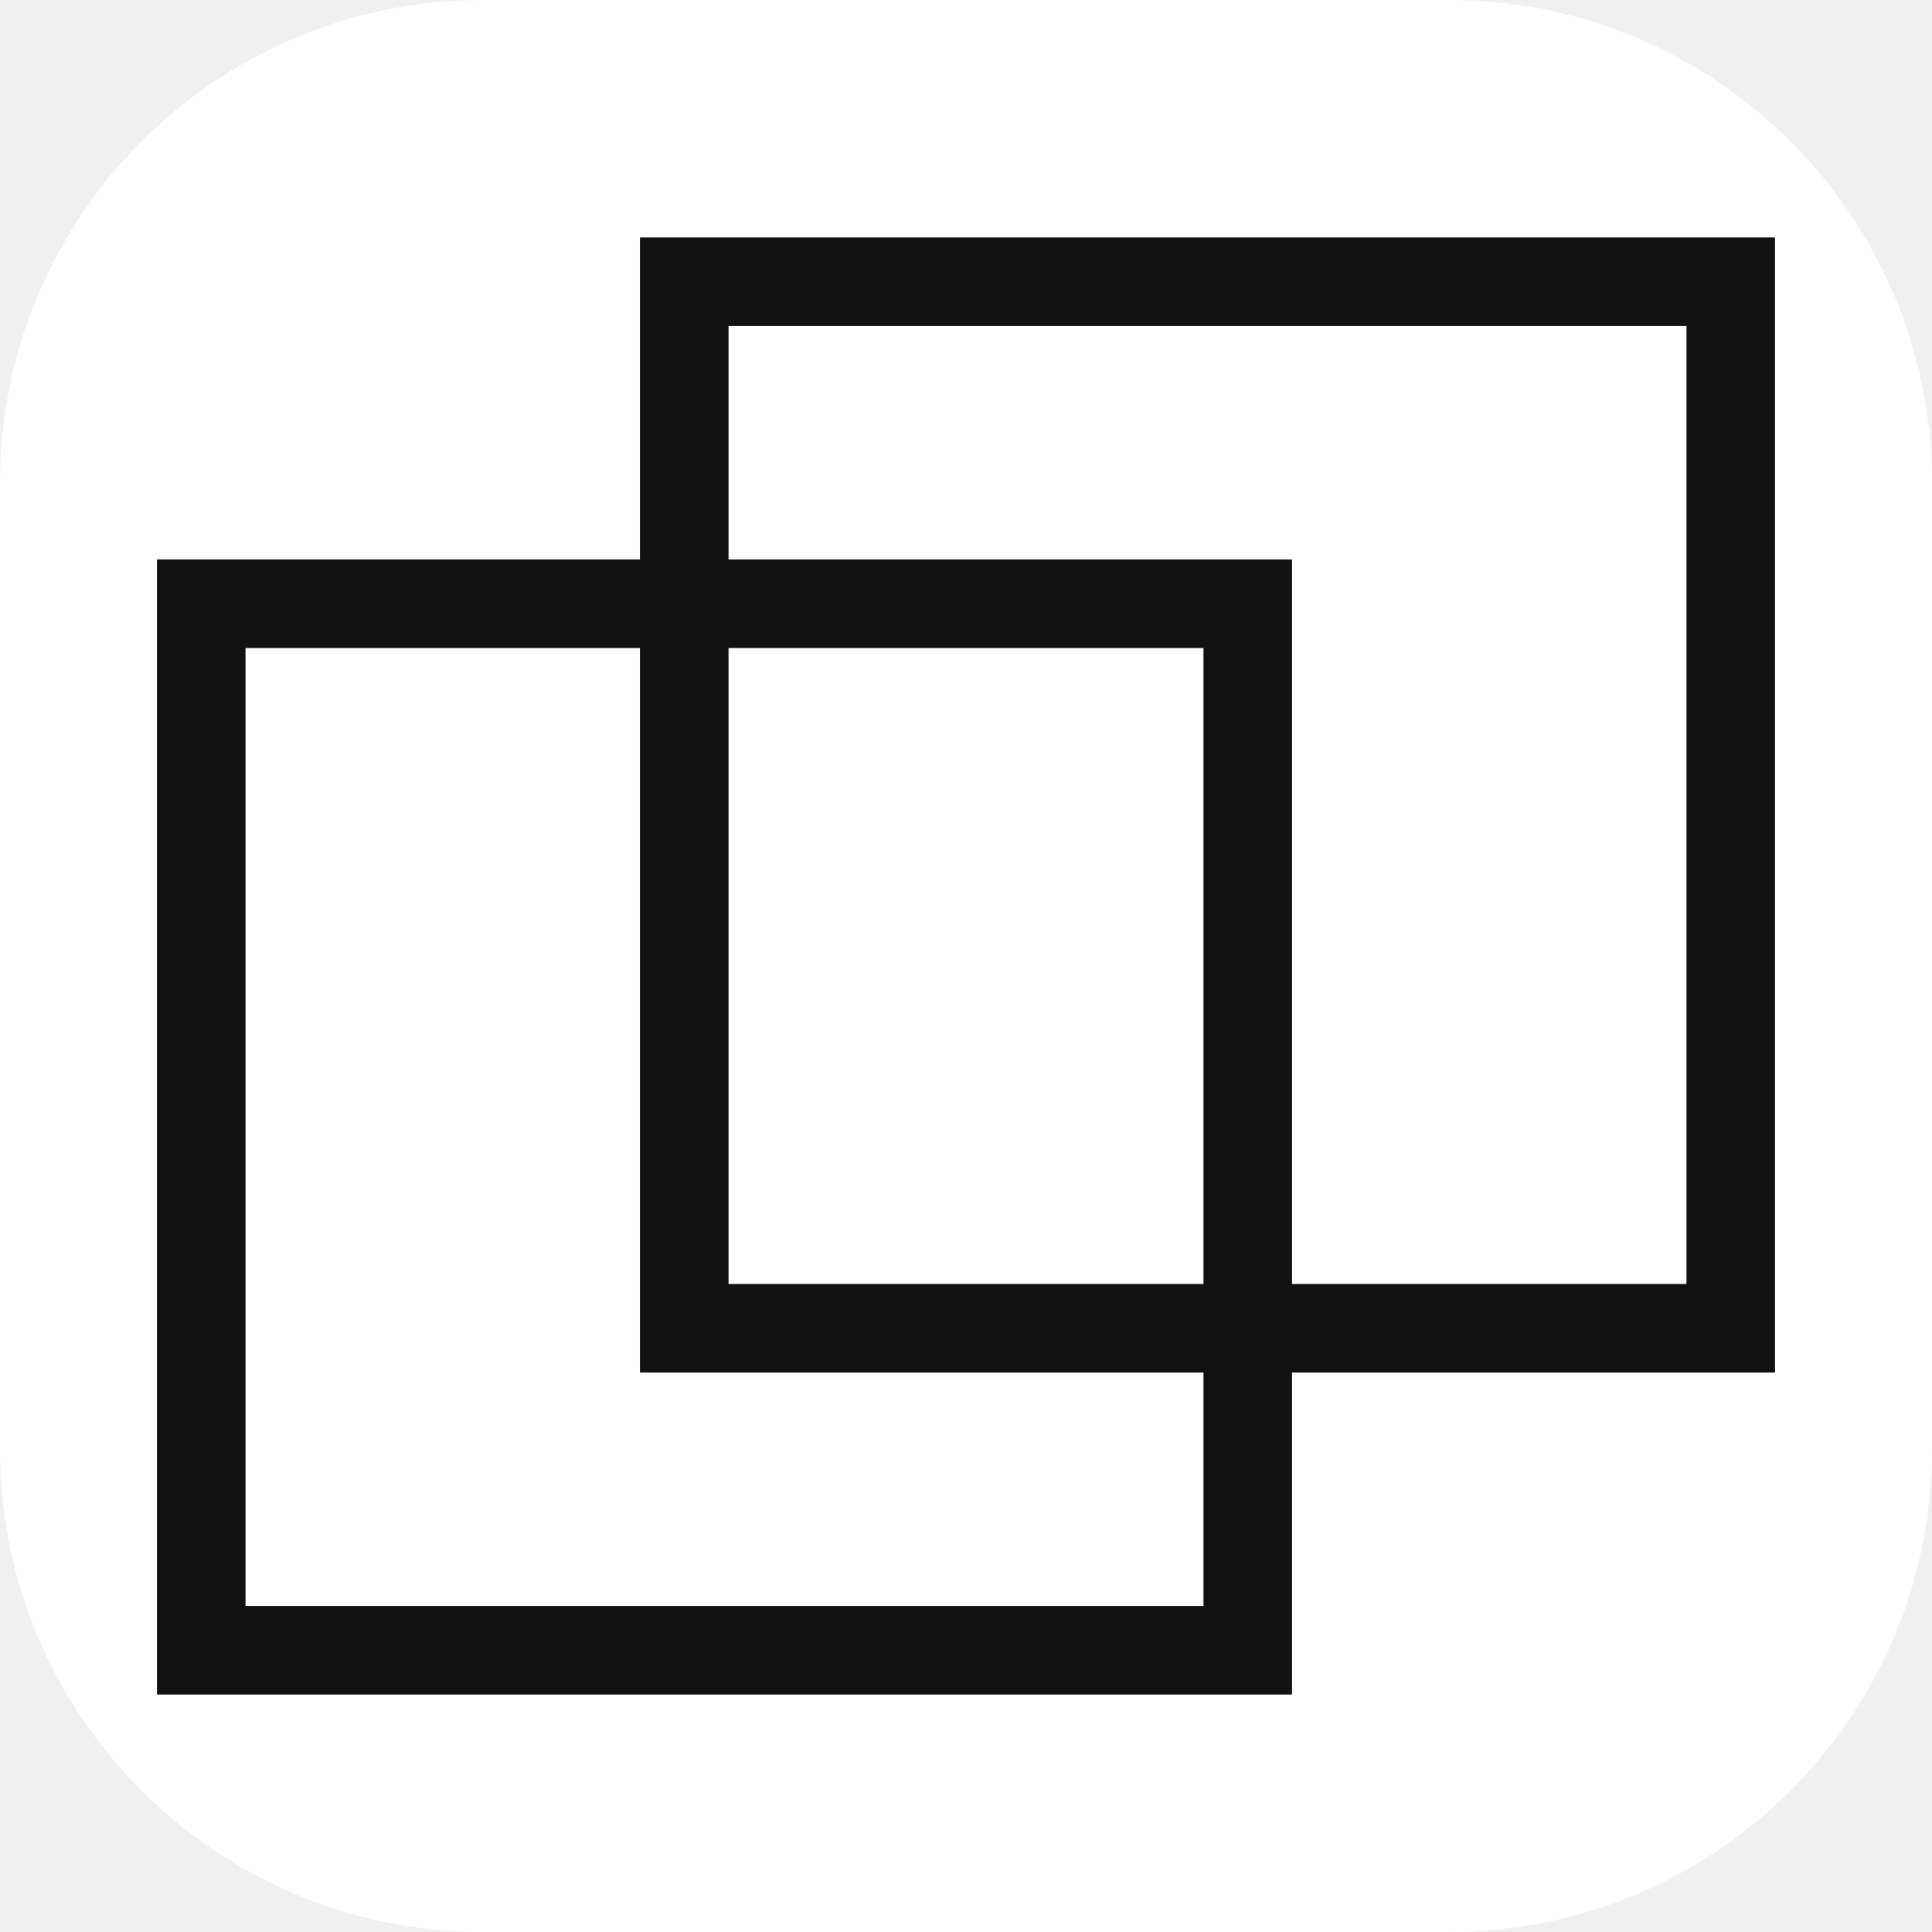
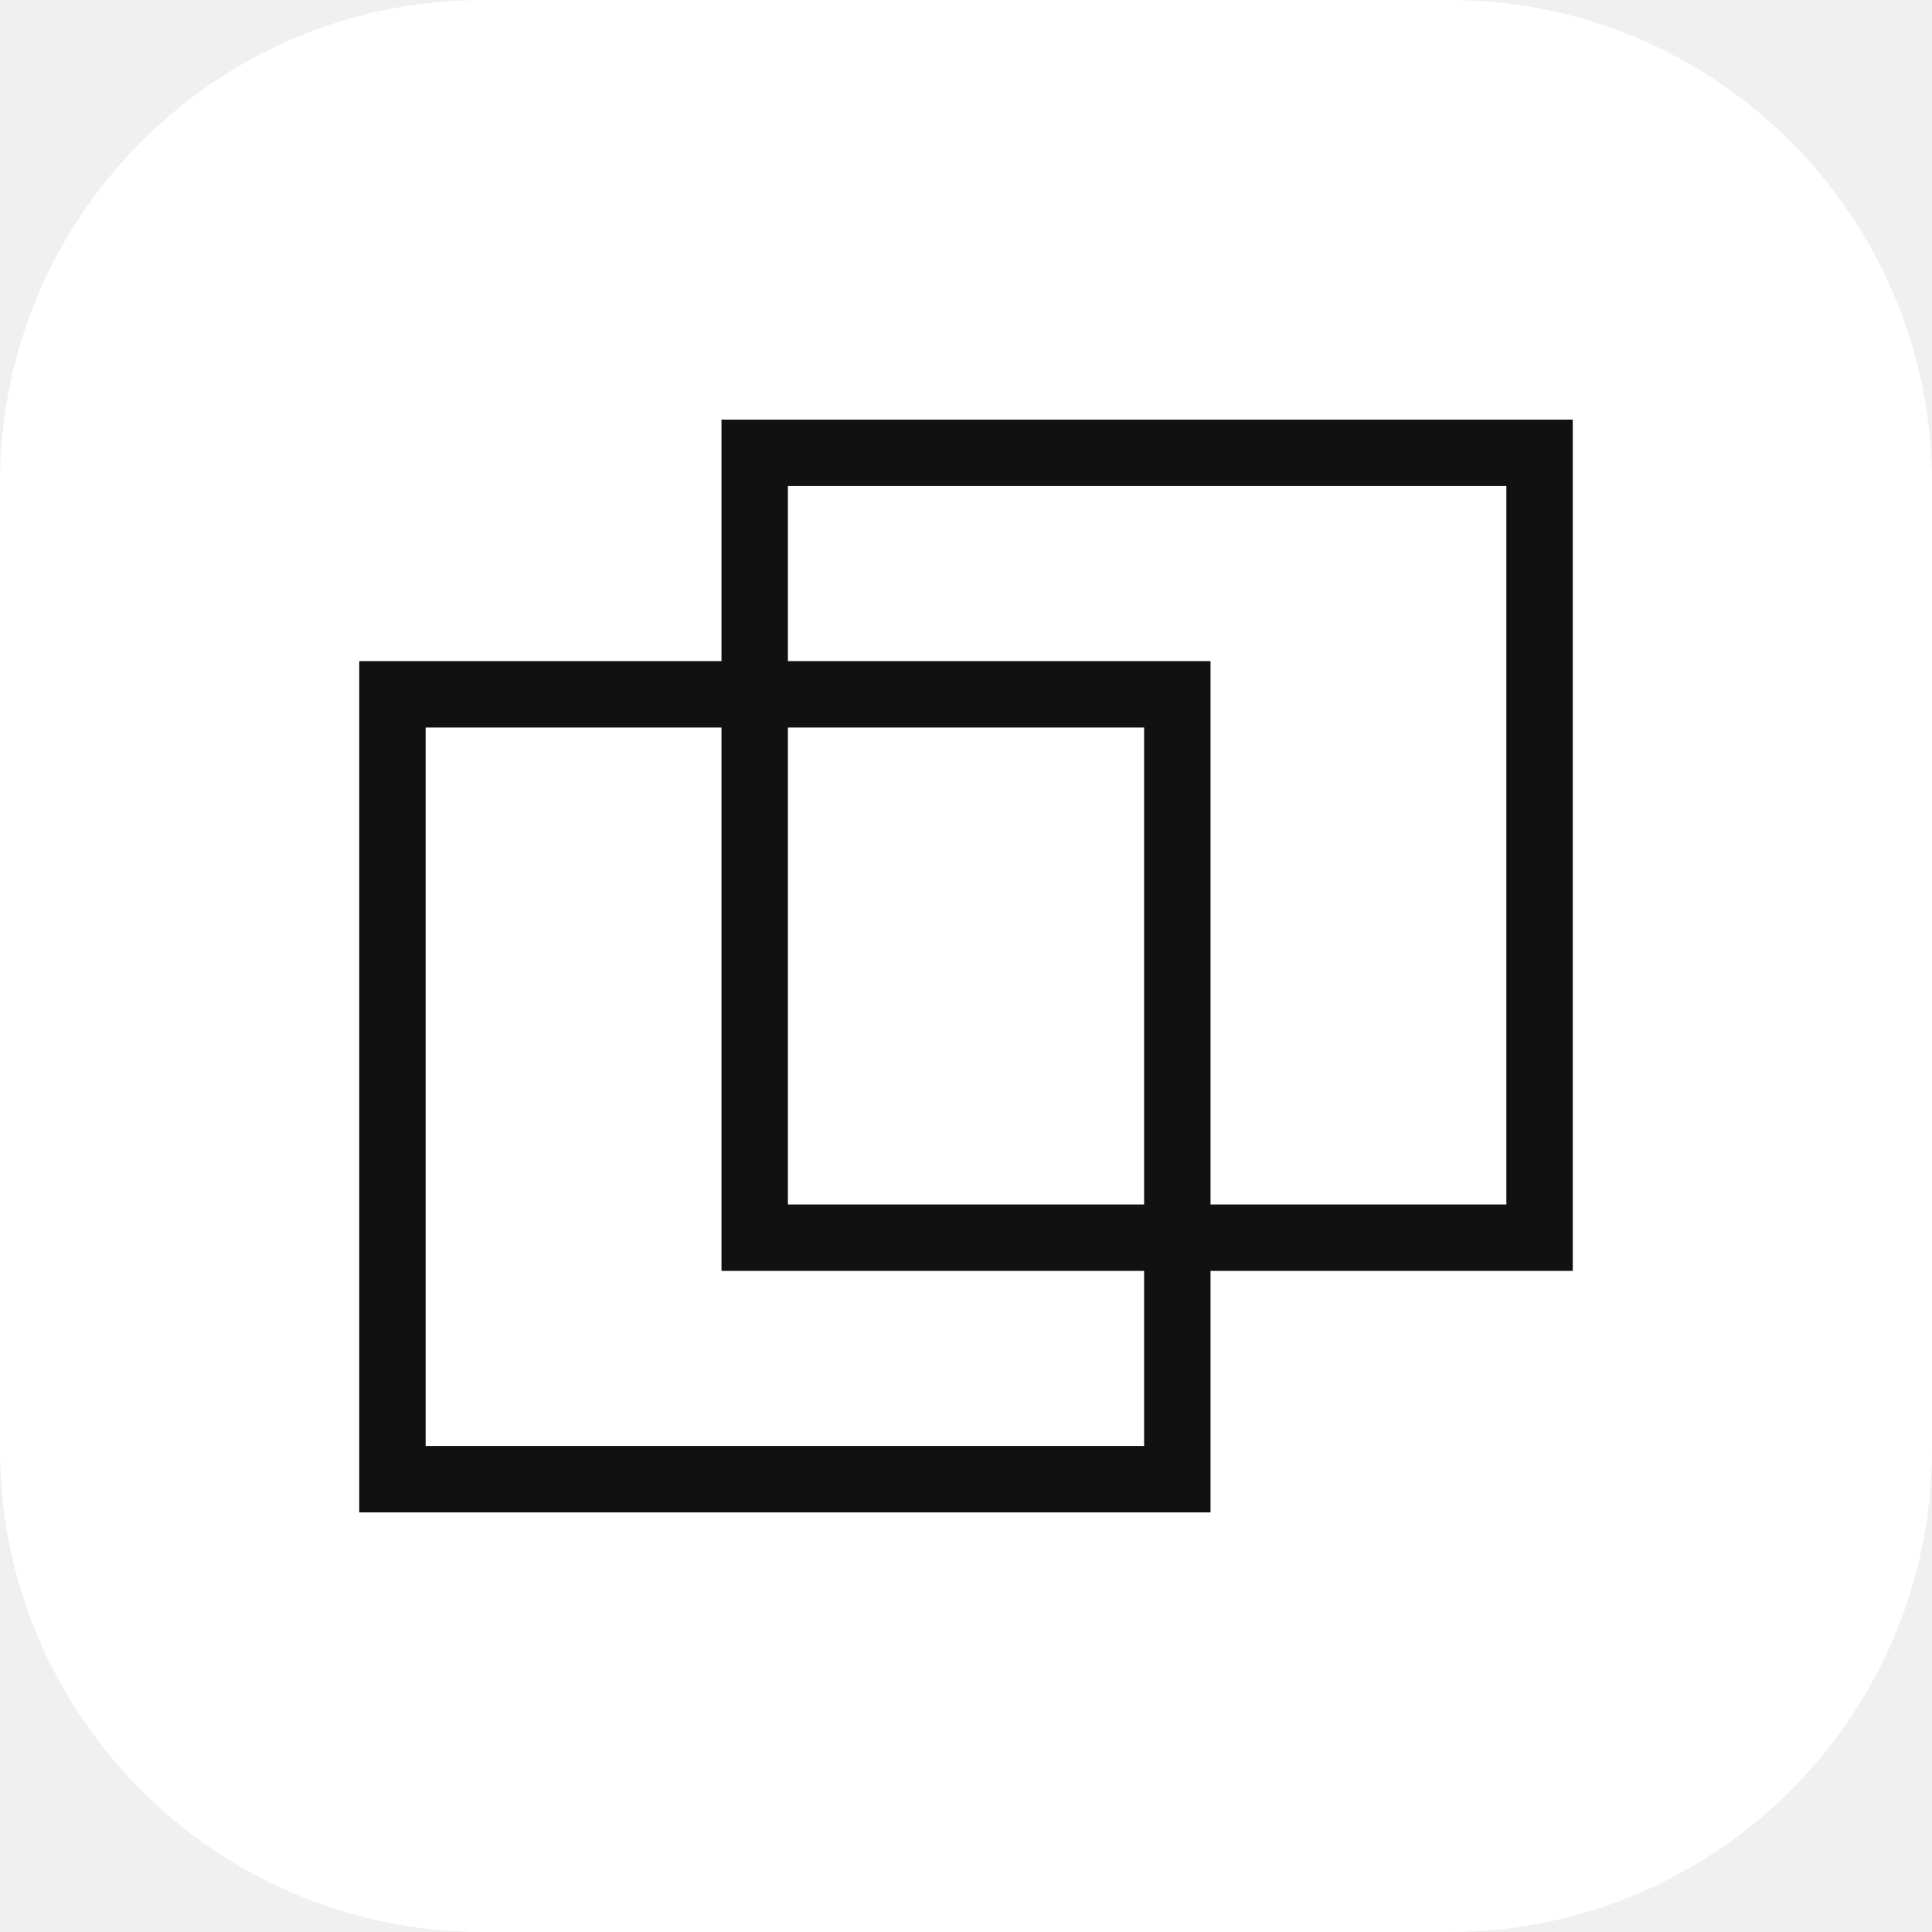
<svg xmlns="http://www.w3.org/2000/svg" width="48" height="48" viewBox="0 0 48 48">
  <rect x="0" y="0" width="48" height="48" rx="12" fill="#ffffff" />
-   <path d="M5 15h26v26H5z M17 7h26v26H17z" fill="none" stroke="#111111" stroke-width="2.2" />
+   <g transform="translate(6 6) scale(0.75)">
+     <path d="M5 15h26v26H5z M17 7h26v26H17z" fill="none" stroke="#111111" stroke-width="2.2" />
+   </g>
</svg>
